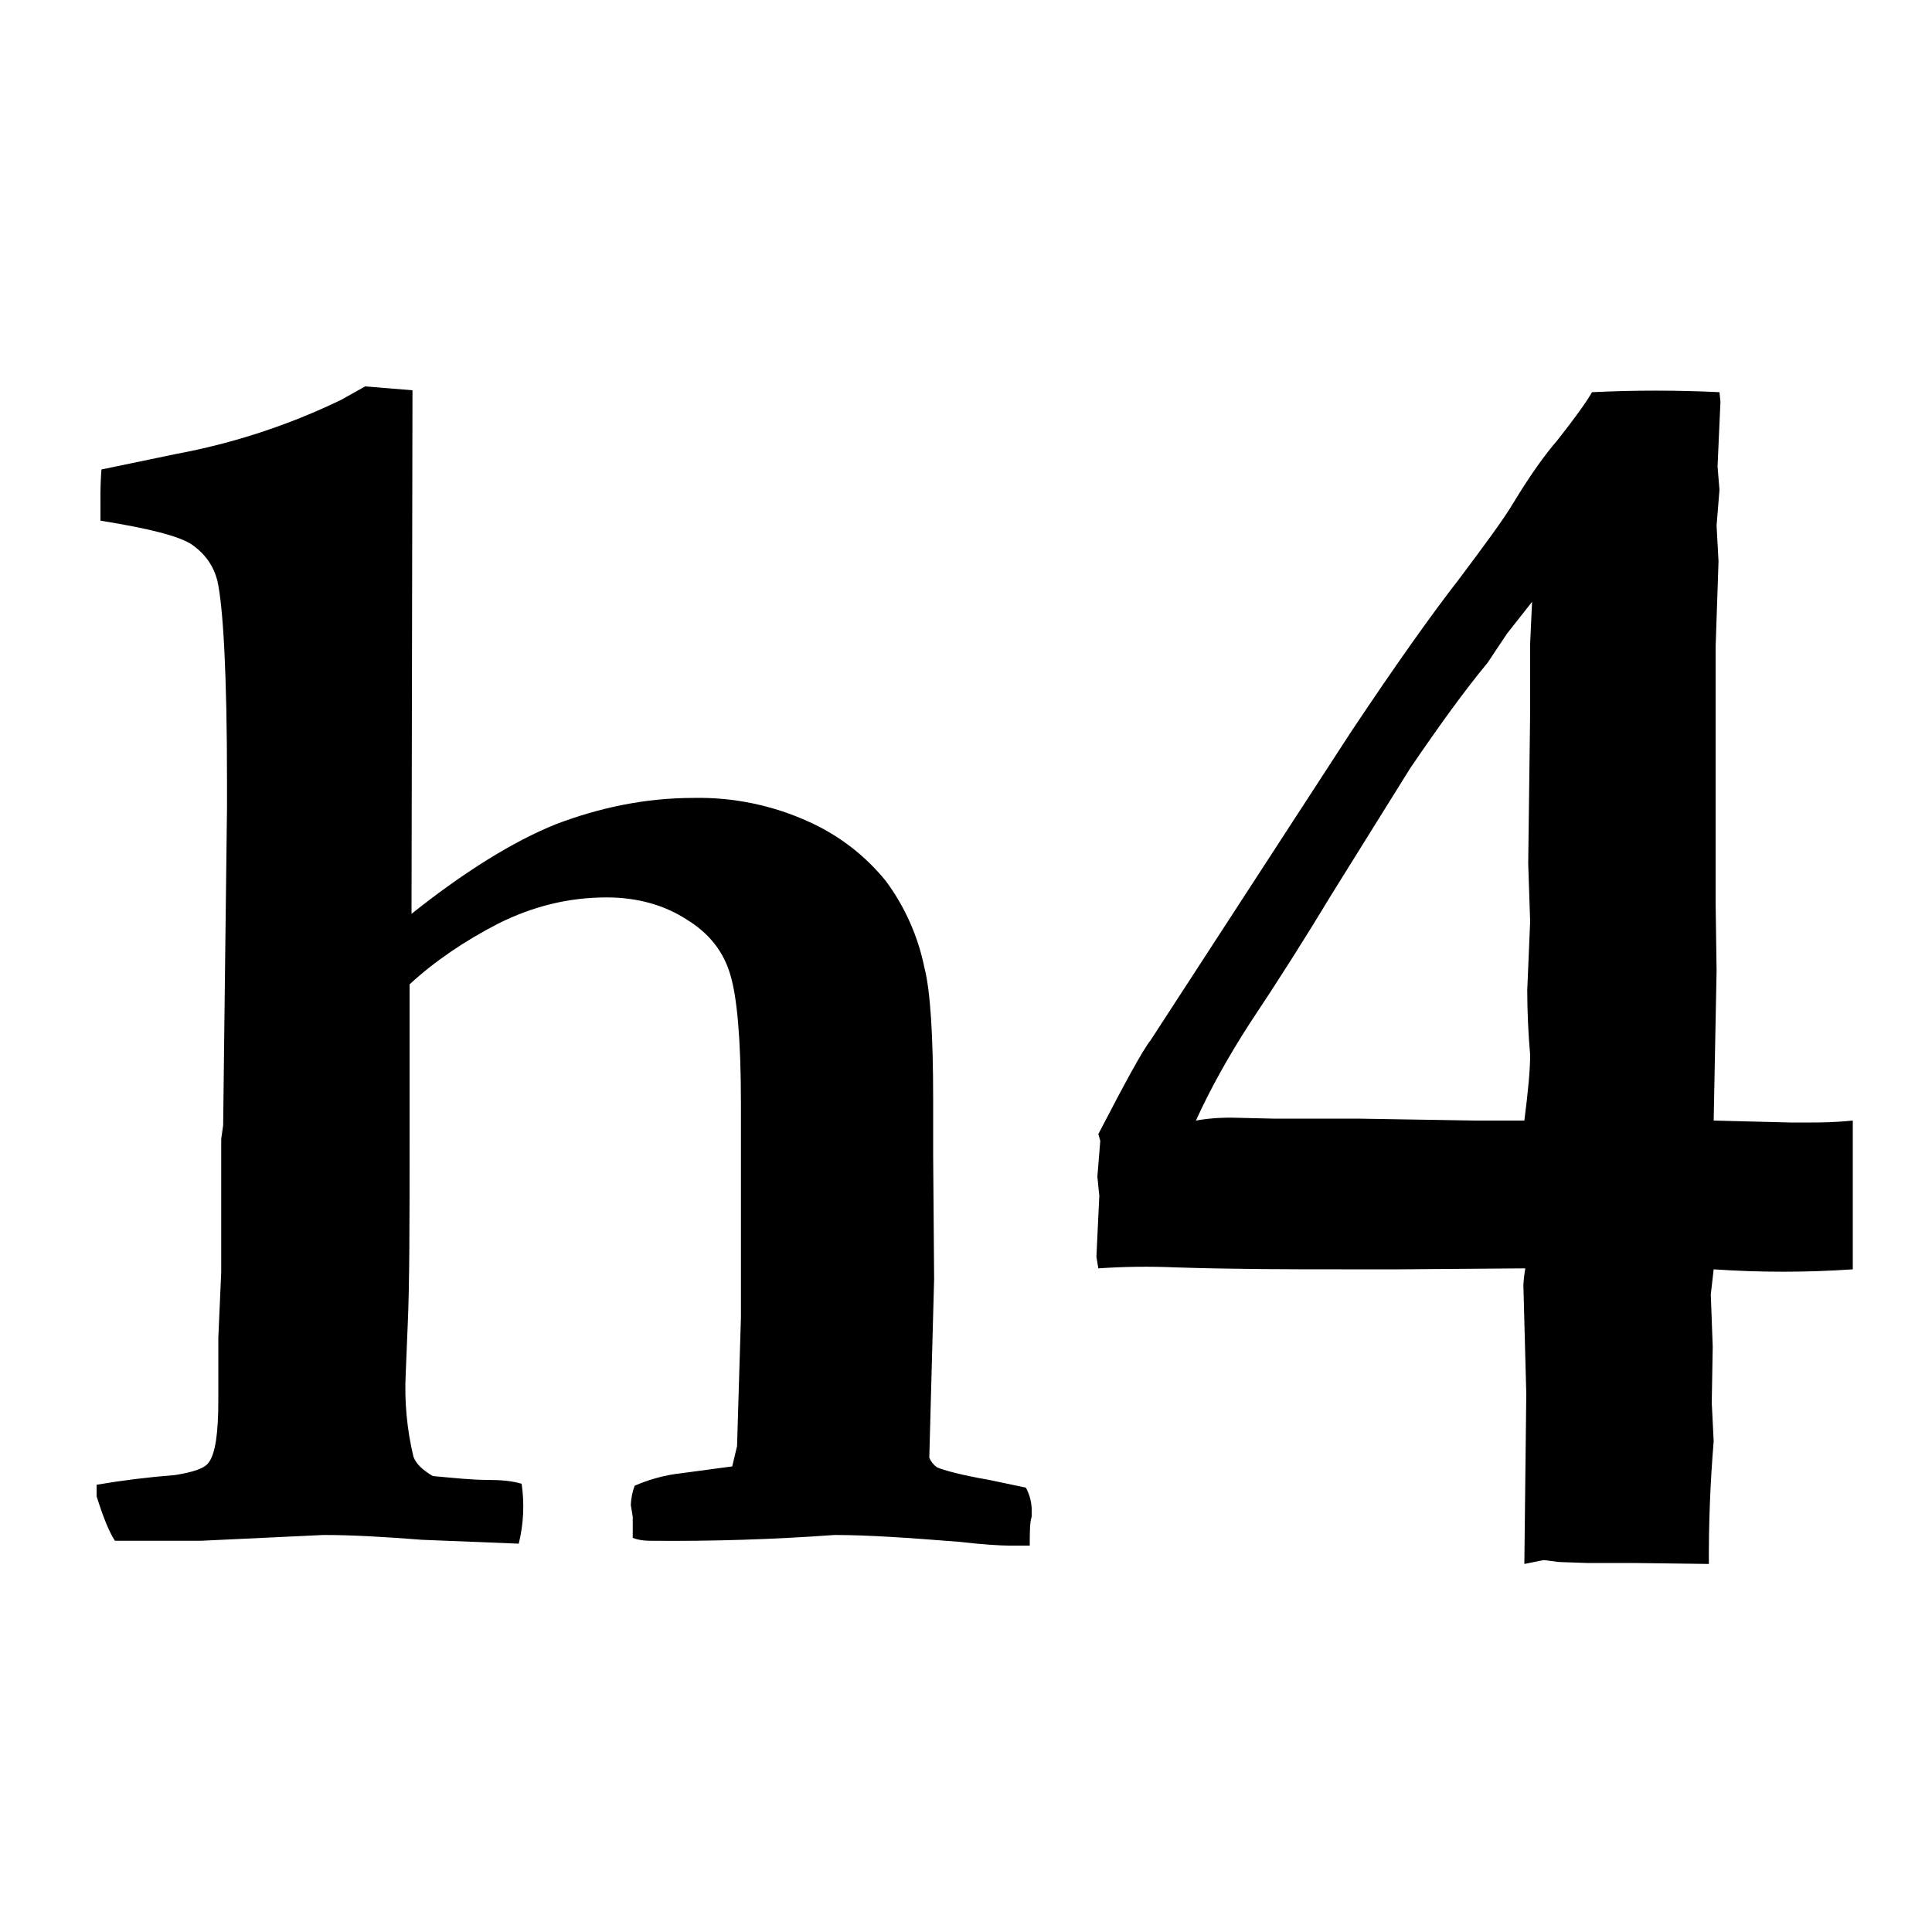
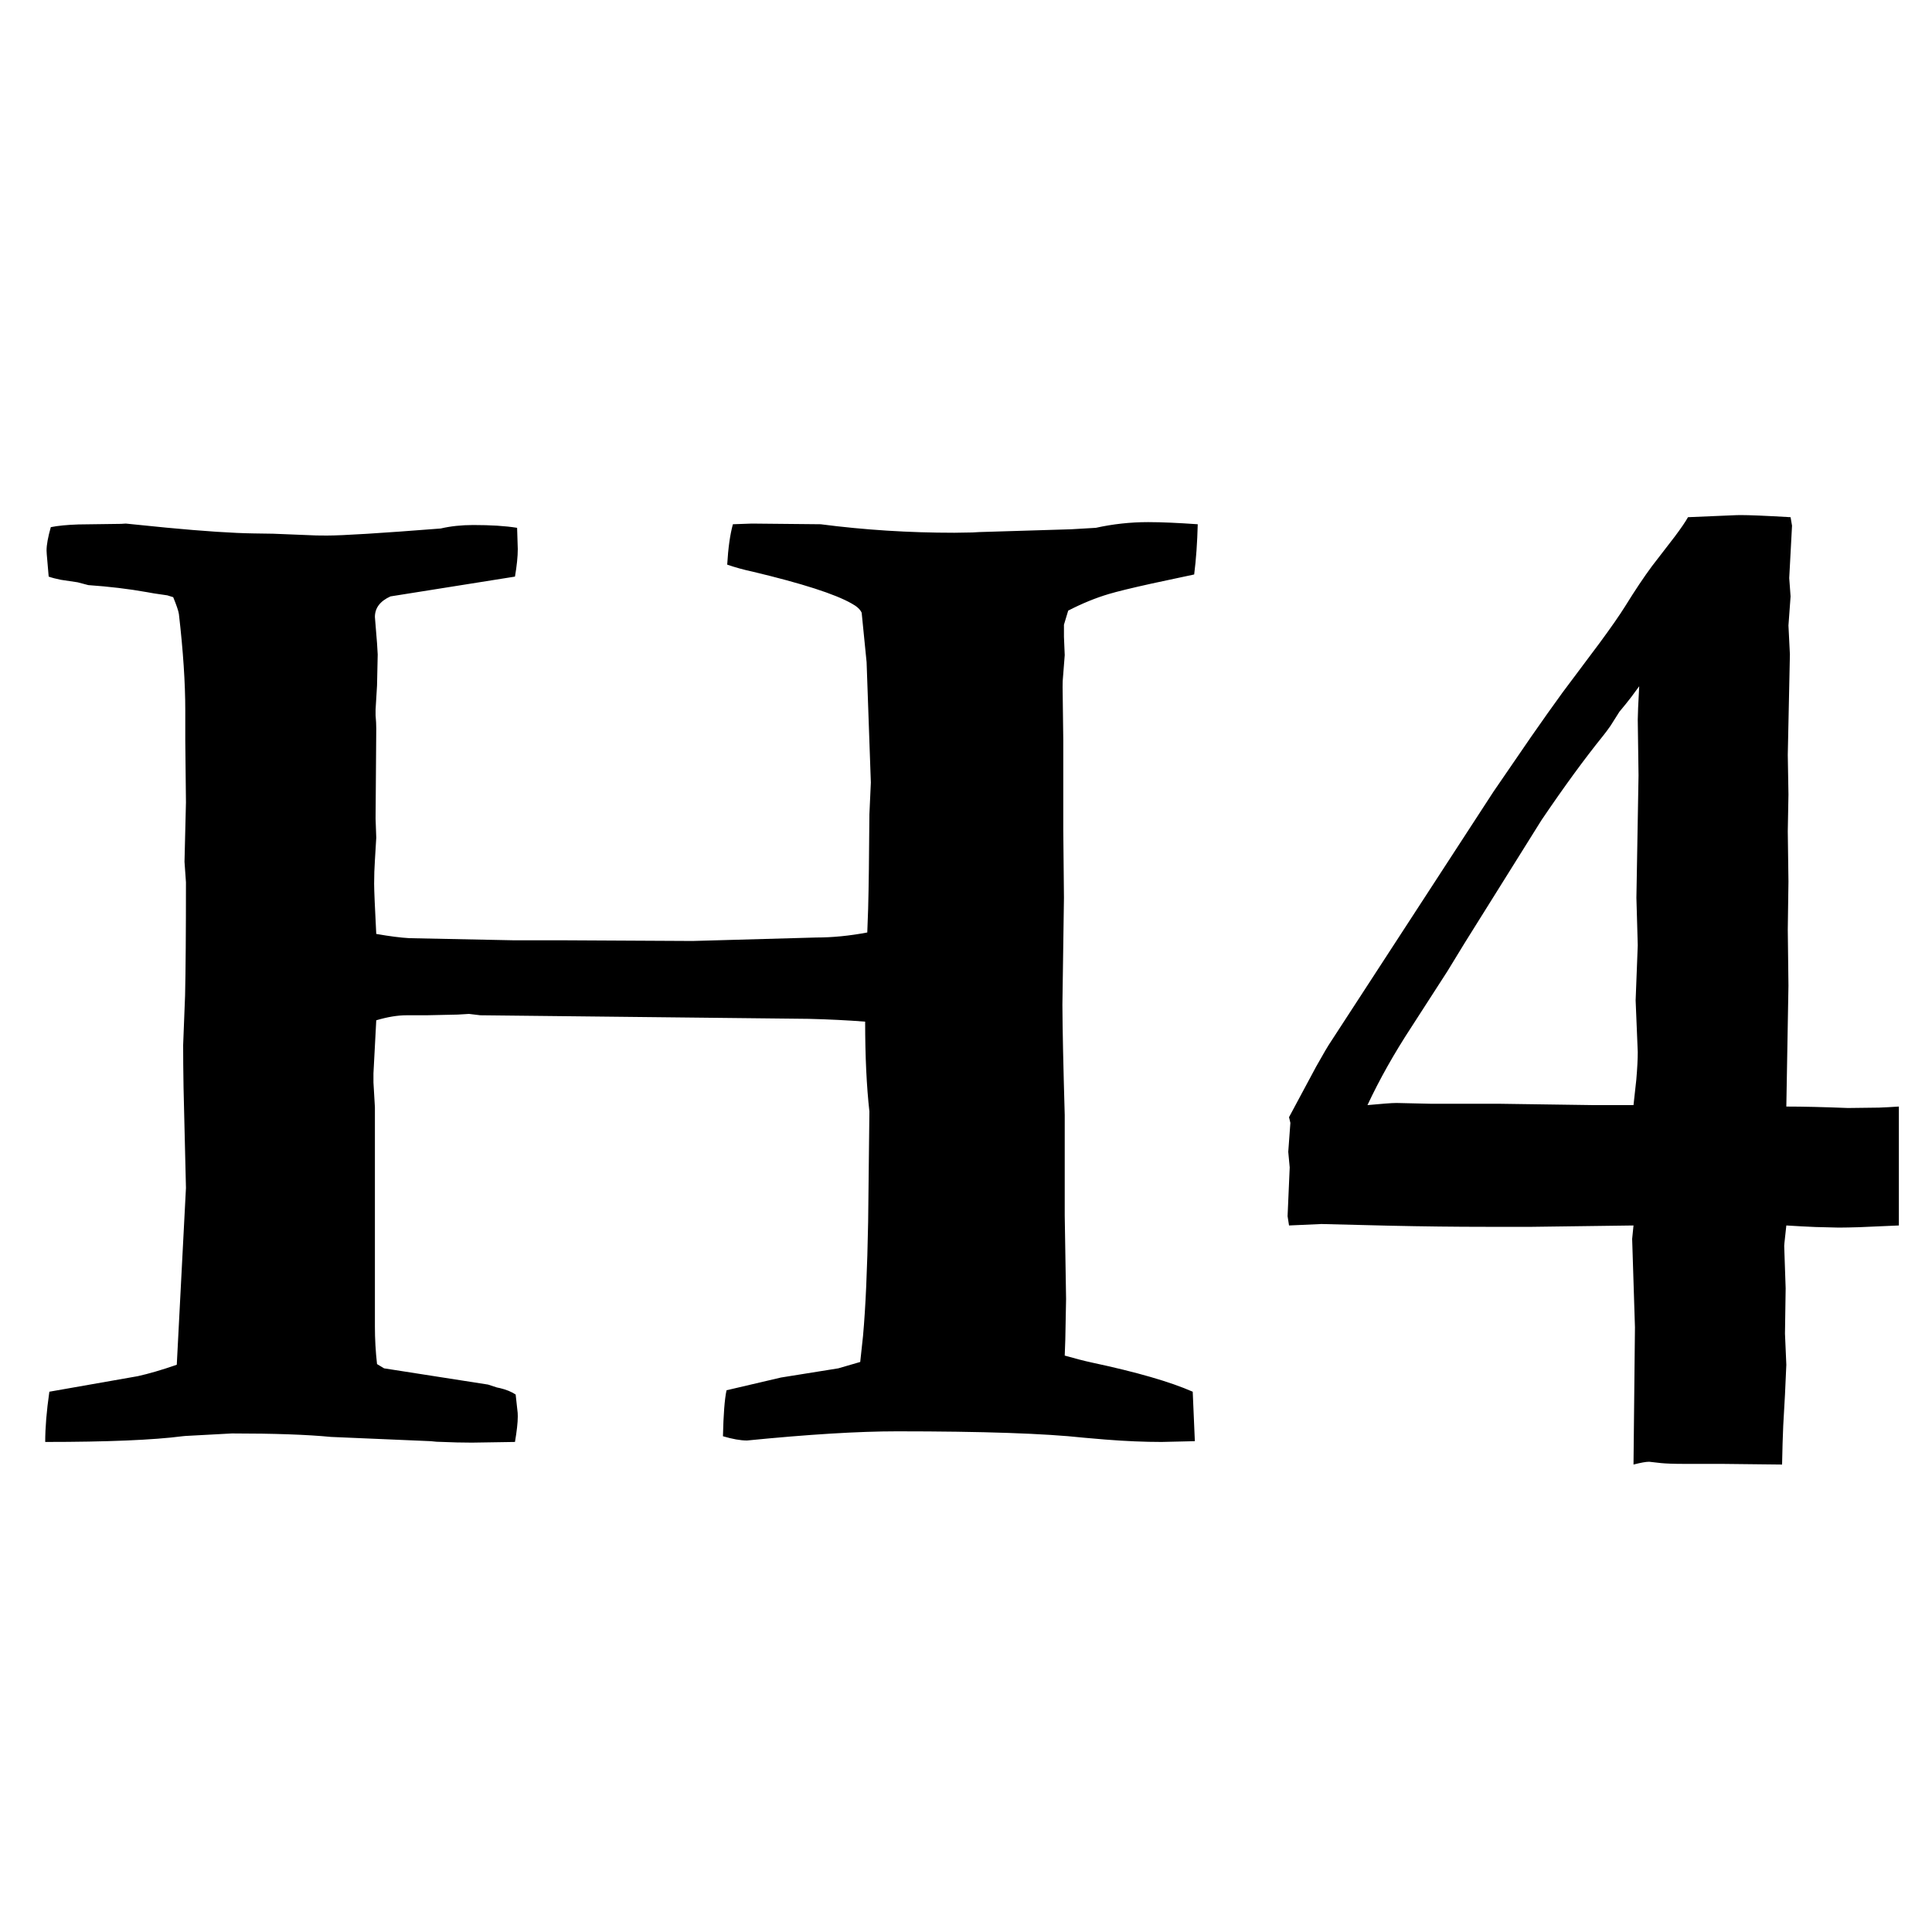
<svg xmlns="http://www.w3.org/2000/svg" viewBox="0 0 20 20">
-   <path d="M10.45 16h.21c0-.14 0-.24.02-.3v-.08a.5.5 0 0 0-.06-.22l-.38-.08c-.29-.05-.47-.1-.54-.13a.23.23 0 0 1-.08-.1l.05-1.85-.01-1.28v-.58c0-.67-.03-1.13-.09-1.36a2.26 2.26 0 0 0-.4-.9 2.17 2.17 0 0 0-.79-.61 2.74 2.74 0 0 0-1.2-.25c-.5 0-.97.1-1.42.27-.45.18-.96.5-1.5.93l.01-5.42L3.78 4l-.25.14a6.77 6.77 0 0 1-1.71.56l-.77.16a3.8 3.8 0 0 0-.01.34v.19c.5.08.82.16.95.25.14.1.22.22.26.37.06.27.1.96.1 2.09v.25l-.04 3.3-.02.14v1.38l-.03.68v.65c0 .33-.03.55-.1.64-.04.06-.16.1-.35.13a9 9 0 0 0-.81.1v.12c.07.22.13.37.19.46h.89l1.27-.06c.3 0 .64.02 1.02.05l1 .04a1.61 1.61 0 0 0 .03-.62c-.1-.03-.21-.04-.36-.04s-.34-.02-.56-.04c-.1-.06-.17-.12-.2-.2a3.03 3.03 0 0 1-.08-.86l.02-.49c.02-.43.02-1.08.02-1.95v-1.59c.26-.24.57-.45.92-.63.36-.18.73-.27 1.12-.27.32 0 .6.08.83.23.23.14.38.33.45.57.07.23.11.67.11 1.33v2.22l-.04 1.33-.05.21-.52.07c-.19.02-.35.07-.49.13a.64.64 0 0 0-.04.2l.02.12v.22c.05.02.11.03.18.03a23.15 23.15 0 0 0 1.91-.06c.35 0 .77.03 1.28.07.26.03.44.04.53.04Zm7.24.2a14.49 14.49 0 0 1 .05-1.28l-.02-.4.01-.58-.02-.54.03-.26a10.46 10.46 0 0 0 1.44 0V11.6c-.2.02-.34.02-.43.02h-.22l-.79-.02.03-1.55-.01-.71V6.7l.03-.89-.02-.37.03-.37-.02-.24.03-.67-.01-.1a13.5 13.5 0 0 0-1.32 0c-.05.09-.17.26-.36.5-.13.15-.28.36-.45.64-.1.17-.3.44-.57.8-.28.36-.65.88-1.11 1.57l-2.08 3.2c-.08.1-.26.43-.54.97l.02.07-.03.37.02.2-.03.63.02.12a7.15 7.15 0 0 1 .8-.01c.63.02 1.2.02 1.72.02h.6l1.3-.01a1.5 1.5 0 0 0-.02.17l.03 1.13-.02 1.76.2-.04.16.02.29.01h.48l.78.01Zm-1.9-4.6h-.52l-1.22-.02h-.87l-.43-.01c-.07 0-.2 0-.37.03.15-.33.34-.67.56-1.01a34.97 34.97 0 0 0 .85-1.34l.81-1.3c.3-.44.56-.8.8-1.09l.2-.3.26-.33-.02.43v.71l-.02 1.57.02.6-.03.71a7.83 7.83 0 0 0 .03.67c0 .15-.02.37-.06.68Z" />
+   <path d="M0.468,14.927 C0.468,14.78 0.482,14.607 0.511,14.407 L1.427,14.246 C1.539,14.221 1.674,14.182 1.83,14.128 L1.925,12.297 L1.9,11.256 C1.897,11.087 1.896,10.941 1.896,10.818 L1.916,10.304 C1.922,10.036 1.925,9.646 1.925,9.133 L1.91,8.921 L1.925,8.306 L1.918,7.668 L1.918,7.354 C1.918,7.07 1.896,6.738 1.852,6.357 C1.847,6.323 1.827,6.265 1.793,6.182 L1.732,6.163 L1.595,6.143 L1.522,6.13 C1.332,6.096 1.129,6.072 0.914,6.057 L0.804,6.028 L0.63,6.002 C0.58,5.992 0.538,5.981 0.504,5.969 L0.484,5.737 C0.483,5.721 0.482,5.708 0.482,5.698 C0.482,5.64 0.497,5.559 0.526,5.457 C0.599,5.442 0.695,5.433 0.812,5.429 L1.255,5.423 C1.273,5.422 1.289,5.421 1.302,5.42 L1.72,5.462 C2.11,5.499 2.412,5.519 2.628,5.522 L2.827,5.525 L3.275,5.543 L3.383,5.544 C3.544,5.544 3.937,5.52 4.562,5.471 C4.664,5.447 4.777,5.435 4.899,5.435 C5.079,5.435 5.231,5.444 5.353,5.464 L5.36,5.684 C5.36,5.762 5.35,5.857 5.331,5.969 L4.042,6.174 C3.934,6.223 3.881,6.294 3.881,6.387 L3.903,6.658 L3.91,6.775 L3.903,7.097 L3.888,7.346 L3.888,7.405 C3.893,7.458 3.895,7.505 3.895,7.544 L3.888,8.474 L3.895,8.672 L3.881,8.906 L3.875,9.025 L3.873,9.148 C3.873,9.221 3.881,9.395 3.895,9.668 C4.032,9.692 4.147,9.707 4.24,9.712 L5.323,9.734 L5.851,9.734 L7.169,9.741 L8.451,9.705 C8.617,9.705 8.793,9.688 8.978,9.653 L8.987,9.407 C8.993,9.189 8.997,8.863 9,8.43 L9.015,8.101 L8.971,6.855 L8.92,6.343 C8.905,6.309 8.871,6.277 8.817,6.248 C8.646,6.15 8.304,6.04 7.792,5.918 C7.699,5.898 7.611,5.874 7.528,5.845 C7.538,5.674 7.557,5.535 7.587,5.427 L7.784,5.42 L8.495,5.427 C8.949,5.486 9.41,5.515 9.879,5.515 L10.065,5.512 C10.091,5.511 10.114,5.509 10.135,5.508 L11.088,5.479 L11.344,5.464 C11.52,5.425 11.7,5.405 11.886,5.405 C12.028,5.405 12.198,5.413 12.399,5.427 C12.394,5.618 12.382,5.791 12.362,5.947 L11.922,6.041 C11.714,6.087 11.566,6.123 11.479,6.149 C11.34,6.19 11.2,6.248 11.058,6.321 L11.014,6.467 L11.014,6.592 L11.022,6.782 L11.001,7.05 C11,7.073 11,7.094 11,7.112 L11.007,7.661 L11.007,8.591 L11.014,9.294 L10.998,10.401 C10.999,10.646 11.007,11.026 11.022,11.543 L11.022,12.583 L11.036,13.447 L11.028,13.867 C11.026,13.921 11.024,13.976 11.022,14.033 C11.124,14.062 11.219,14.087 11.307,14.106 C11.766,14.204 12.113,14.304 12.347,14.407 L12.369,14.919 L12.025,14.927 C11.849,14.927 11.654,14.919 11.44,14.902 L11.219,14.883 C10.819,14.839 10.175,14.817 9.286,14.817 C8.885,14.817 8.368,14.849 7.733,14.912 C7.665,14.912 7.582,14.897 7.484,14.868 C7.489,14.644 7.501,14.485 7.521,14.392 L8.085,14.26 L8.678,14.165 L8.905,14.099 L8.934,13.83 C8.961,13.53 8.978,13.136 8.987,12.648 L9,11.506 C8.971,11.248 8.956,10.938 8.956,10.576 C8.776,10.562 8.58,10.552 8.37,10.547 L4.972,10.51 L4.855,10.496 L4.738,10.503 L4.415,10.51 L4.21,10.51 C4.117,10.51 4.012,10.527 3.895,10.562 L3.866,11.111 L3.866,11.206 L3.881,11.462 L3.881,13.733 C3.881,13.86 3.888,13.989 3.903,14.121 L3.976,14.165 L5.052,14.333 L5.144,14.363 L5.177,14.37 C5.24,14.385 5.294,14.407 5.338,14.436 L5.359,14.627 C5.36,14.641 5.36,14.653 5.36,14.663 C5.36,14.727 5.35,14.814 5.331,14.927 L4.884,14.934 L4.728,14.932 L4.584,14.927 C4.54,14.927 4.498,14.924 4.459,14.919 L3.427,14.875 C3.182,14.851 2.841,14.839 2.401,14.839 L1.919,14.865 L1.888,14.868 C1.586,14.907 1.112,14.927 0.468,14.927 Z M19.657,11.455 L19.657,12.686 L19.243,12.704 C19.165,12.706 19.095,12.708 19.034,12.708 L18.793,12.702 C18.702,12.698 18.602,12.693 18.492,12.686 L18.472,12.871 C18.471,12.883 18.47,12.892 18.47,12.898 L18.485,13.337 L18.478,13.806 L18.492,14.128 L18.478,14.438 L18.46,14.758 C18.455,14.868 18.451,15.003 18.448,15.161 L17.819,15.154 L17.43,15.154 C17.328,15.154 17.25,15.151 17.196,15.146 L17.072,15.132 C17.037,15.132 16.984,15.142 16.91,15.161 L16.925,13.74 L16.896,12.825 L16.91,12.686 L15.863,12.7 L15.38,12.7 C15.068,12.7 14.731,12.696 14.368,12.688 L13.68,12.671 L13.344,12.686 L13.329,12.59 L13.351,12.085 L13.336,11.924 L13.358,11.624 L13.344,11.565 L13.625,11.041 C13.699,10.909 13.751,10.82 13.783,10.774 L15.46,8.196 L15.851,7.626 C15.97,7.454 16.079,7.302 16.176,7.168 L16.557,6.659 C16.675,6.499 16.764,6.371 16.823,6.277 C16.925,6.112 17.018,5.973 17.101,5.861 L17.337,5.555 C17.402,5.468 17.448,5.401 17.474,5.354 L17.971,5.333 L18.016,5.332 C18.109,5.332 18.282,5.339 18.536,5.354 L18.551,5.442 L18.522,5.984 L18.536,6.174 L18.514,6.475 L18.529,6.775 L18.507,7.815 L18.514,8.225 L18.507,8.606 L18.514,9.126 L18.507,9.624 L18.514,10.203 L18.492,11.455 C18.663,11.455 18.876,11.46 19.13,11.47 L19.452,11.466 C19.51,11.464 19.579,11.46 19.657,11.455 Z M16.493,11.44 L16.91,11.44 L16.939,11.177 C16.949,11.06 16.954,10.964 16.954,10.891 L16.932,10.356 L16.954,9.785 L16.94,9.294 L16.962,8.027 L16.954,7.449 C16.954,7.4 16.959,7.285 16.969,7.104 L16.888,7.214 C16.854,7.258 16.813,7.31 16.764,7.368 L16.671,7.515 C16.642,7.556 16.617,7.59 16.595,7.617 C16.405,7.852 16.193,8.142 15.958,8.489 L15.162,9.762 L14.983,10.055 L14.614,10.627 C14.431,10.906 14.279,11.177 14.156,11.44 L14.341,11.424 C14.391,11.42 14.43,11.418 14.457,11.418 L14.808,11.426 L15.511,11.426 L16.493,11.44 Z" />
</svg>
